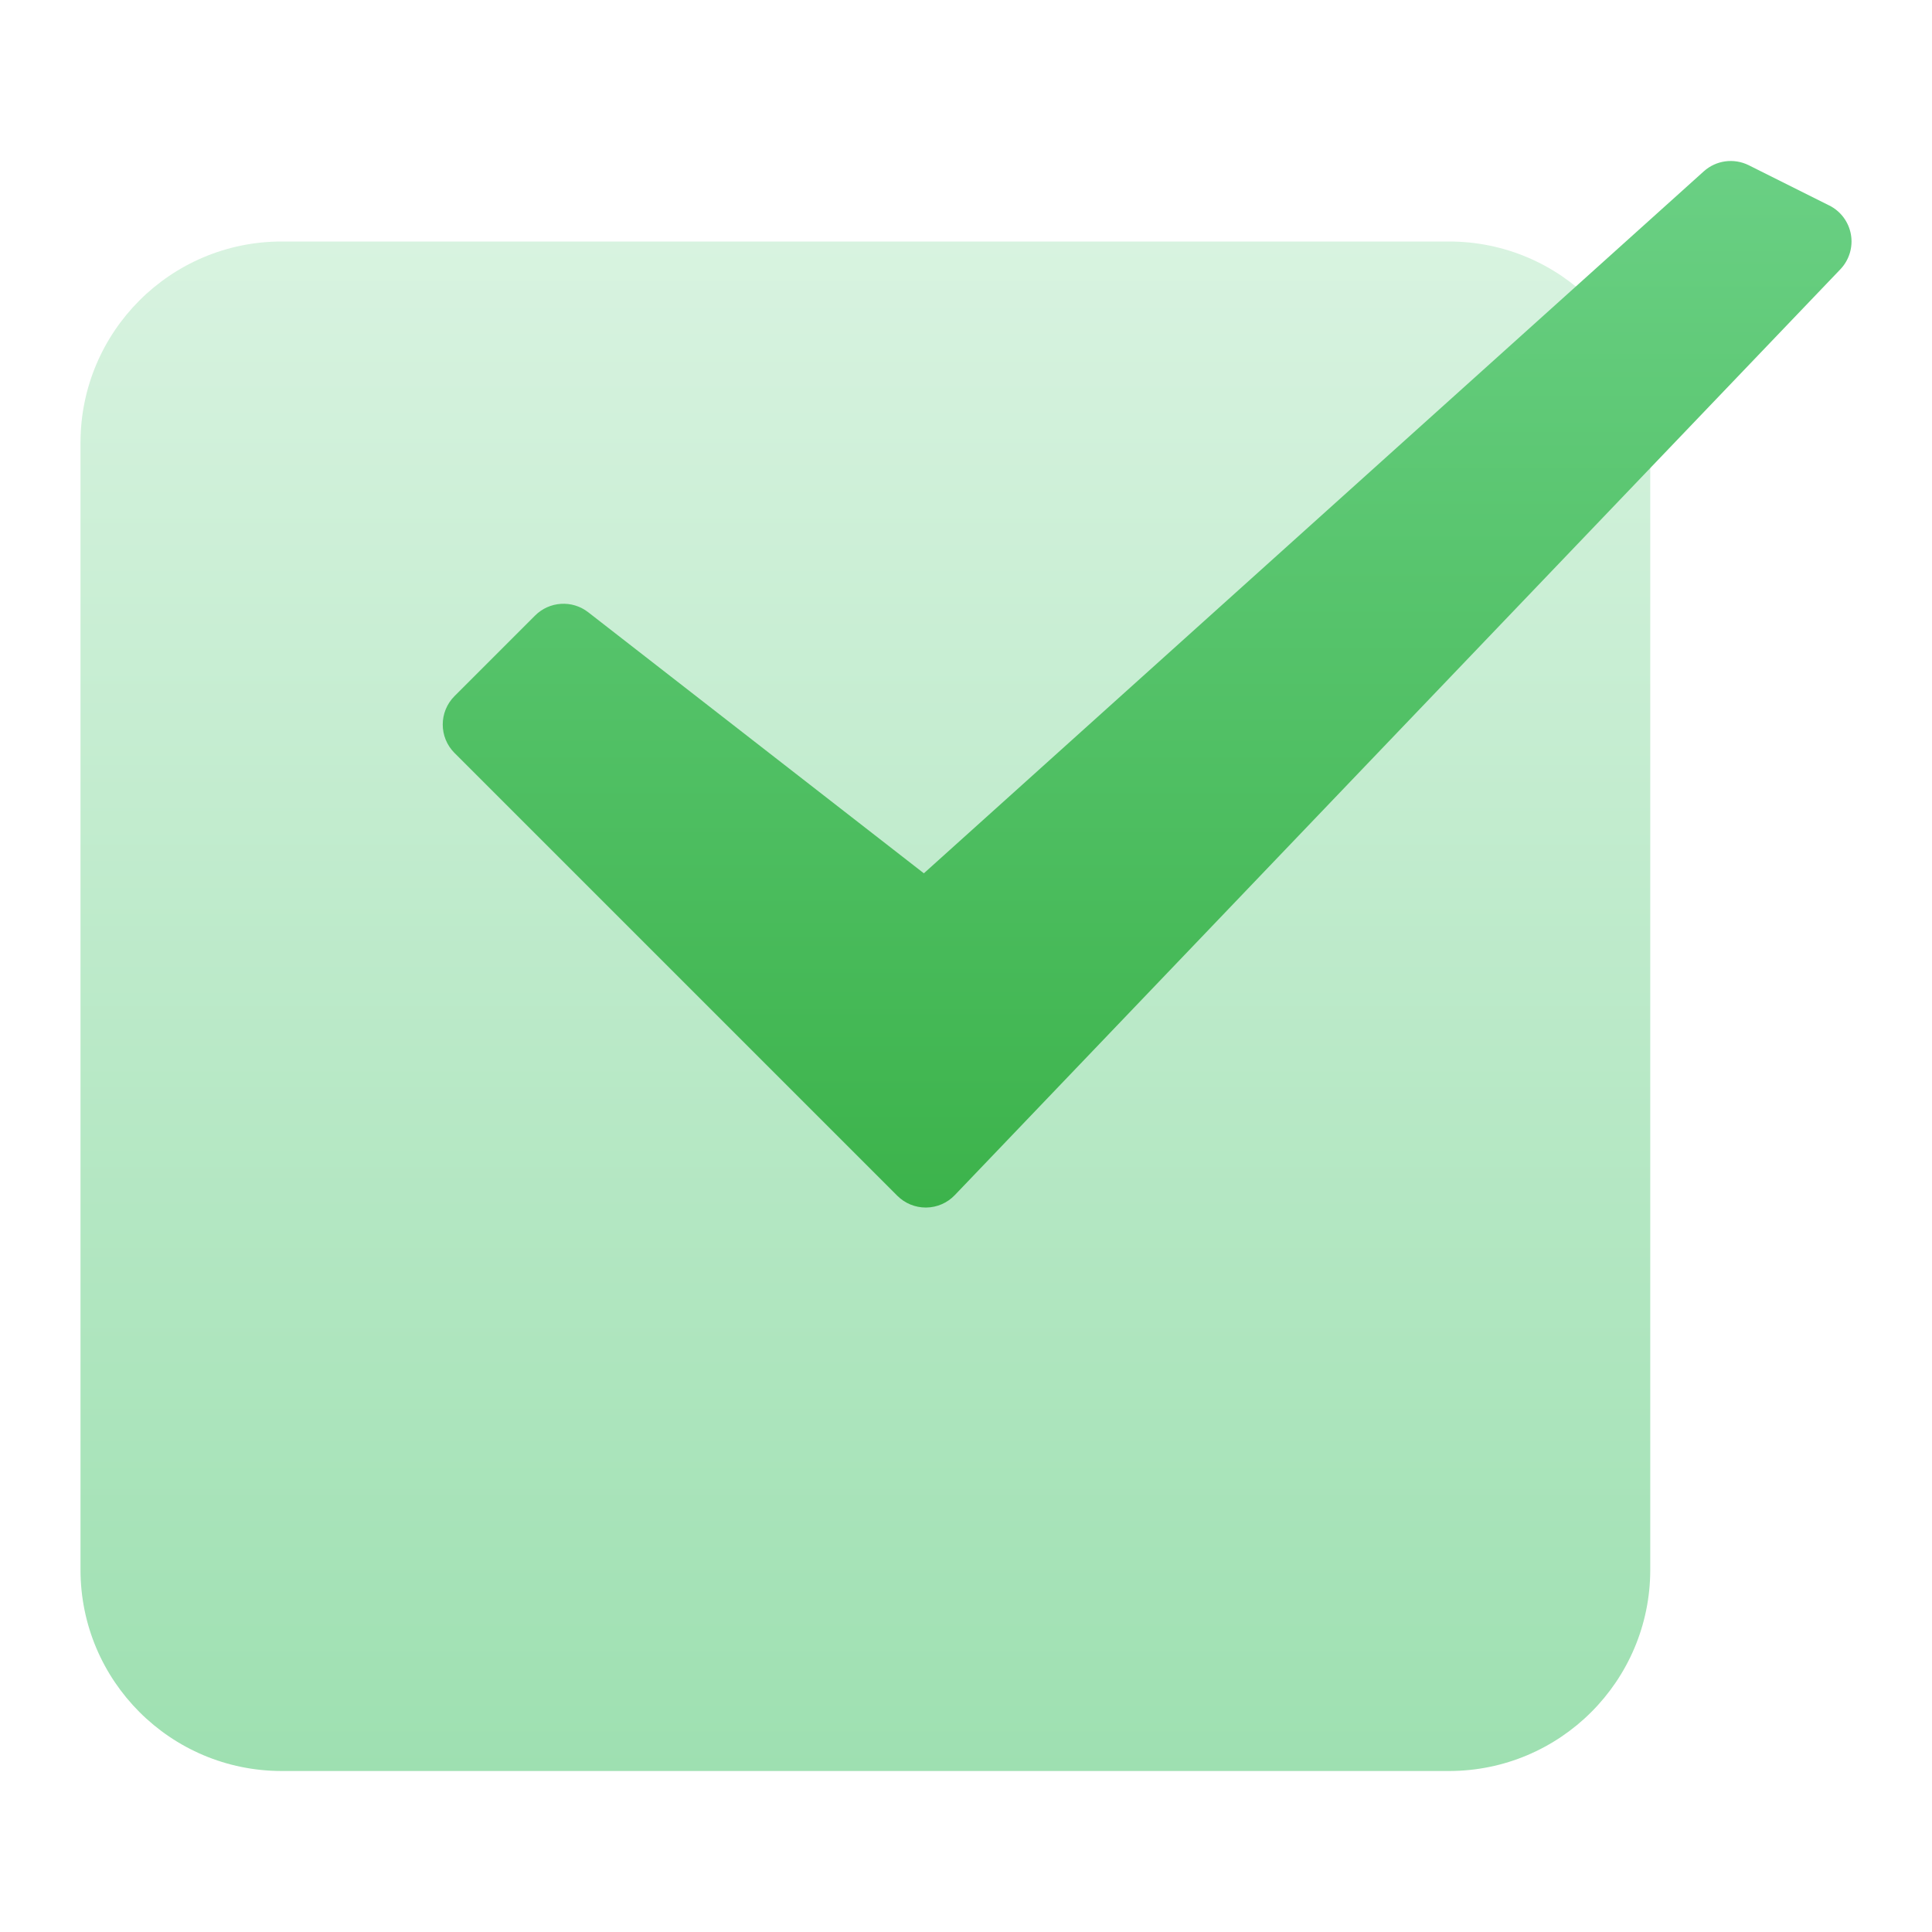
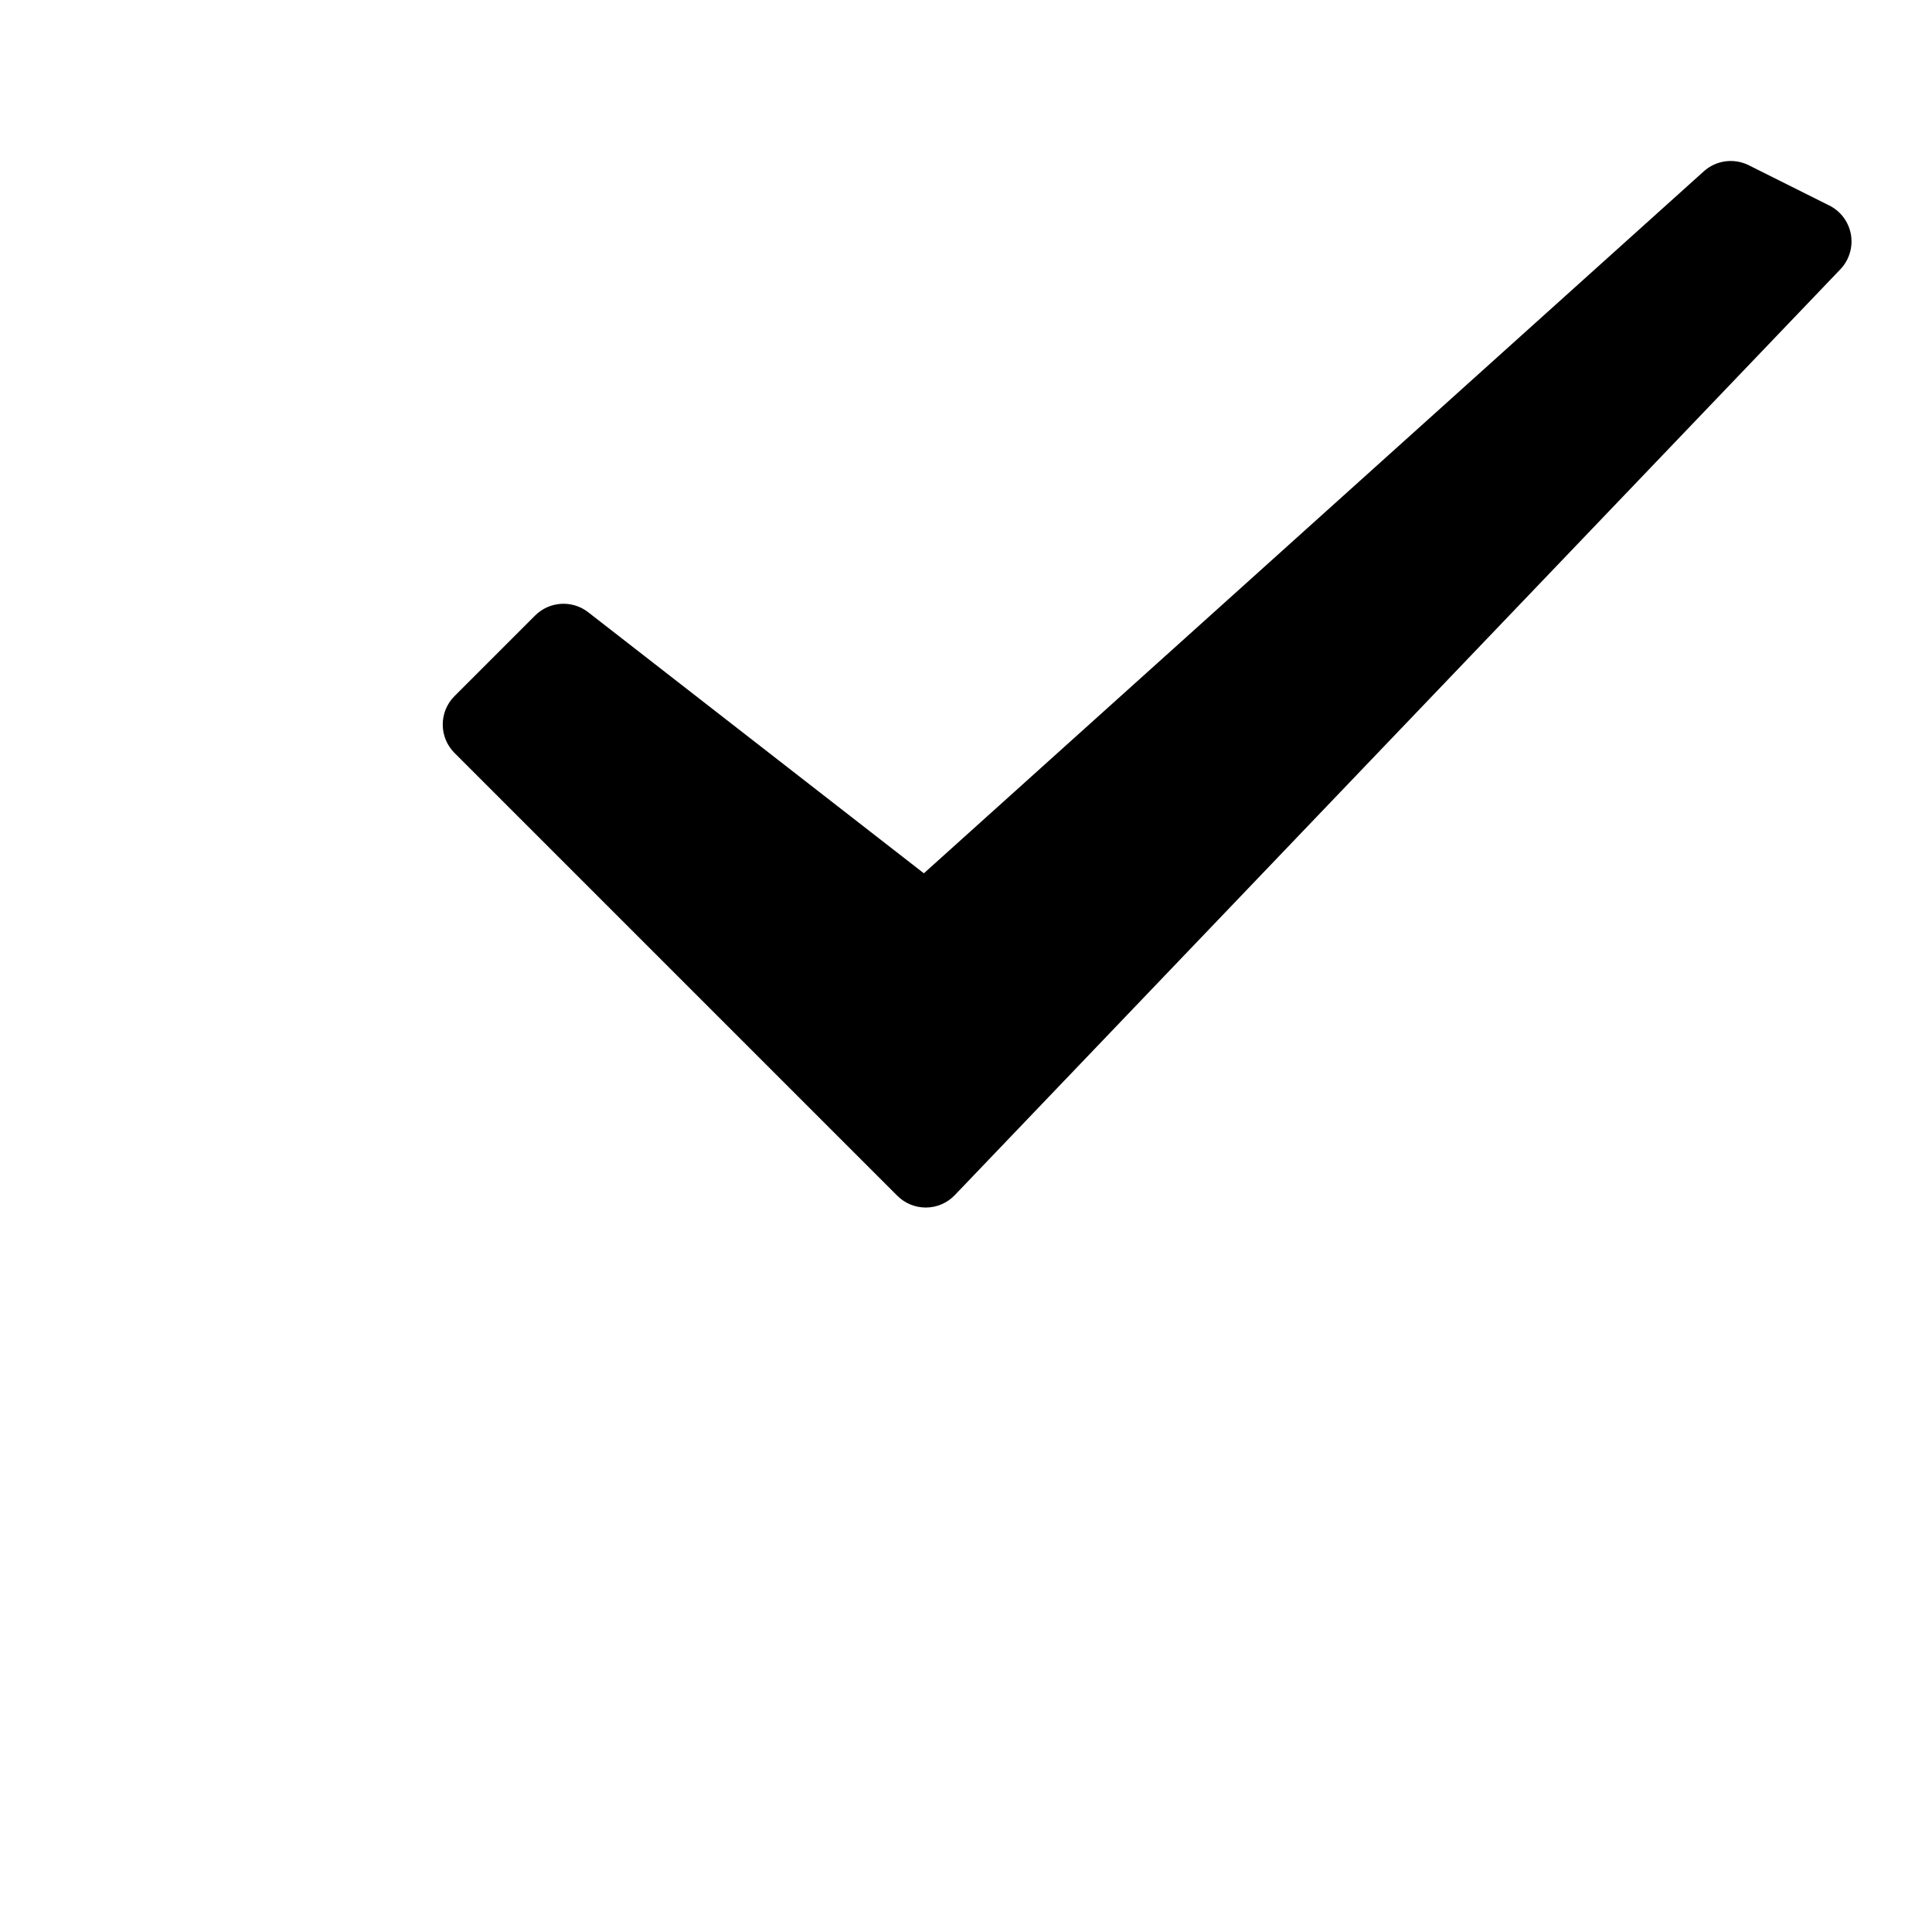
<svg xmlns="http://www.w3.org/2000/svg" width="48" height="48" viewBox="0 0 48 48">
  <g class="nc-icon-wrapper">
    <path d="M36 6H7C4.239 6 2 8.239 2 11V39C2 41.761 4.239 44 7 44H36C38.761 44 41 41.761 41 39V11C41 8.239 38.761 6 36 6Z" fill="url(#nc-ui-6-0_linear_215_100)" />
-     <path d="M45.447 5.105L43.447 4.105C43.079 3.922 42.637 3.981 42.331 4.256L22.953 21.697L14.614 15.211C14.216 14.901 13.649 14.937 13.293 15.294L11.293 17.294C10.902 17.685 10.902 18.317 11.293 18.708L22.293 29.708C22.481 29.896 22.735 30.001 23 30.001H23.011C23.28 29.998 23.536 29.887 23.722 29.692L45.723 6.691C45.942 6.462 46.04 6.141 45.986 5.829C45.932 5.516 45.732 5.247 45.448 5.105H45.447Z" fill="url(#nc-ui-6-1_linear_215_100)" />
-     <defs>
-       <linearGradient id="nc-ui-6-0_linear_215_100" x1="21.5" y1="6" x2="21.5" y2="44" gradientUnits="userSpaceOnUse">
-         <stop stop-color="#D8F3E0" />
-         <stop offset="1" stop-color="#9EE0B1" />
-       </linearGradient>
-       <linearGradient id="nc-ui-6-1_linear_215_100" x1="28.5" y1="4" x2="28.5" y2="30.001" gradientUnits="userSpaceOnUse">
-         <stop stop-color="#6AD084" />
-         <stop offset="1" stop-color="#3CB34B" />
-       </linearGradient>
-     </defs>
+     <path d="M45.447 5.105L43.447 4.105C43.079 3.922 42.637 3.981 42.331 4.256L22.953 21.697L14.614 15.211C14.216 14.901 13.649 14.937 13.293 15.294L11.293 17.294C10.902 17.685 10.902 18.317 11.293 18.708L22.293 29.708C22.481 29.896 22.735 30.001 23 30.001H23.011C23.28 29.998 23.536 29.887 23.722 29.692L45.723 6.691C45.942 6.462 46.04 6.141 45.986 5.829C45.932 5.516 45.732 5.247 45.448 5.105H45.447Z" fill="currentColor" />
  </g>
</svg>
